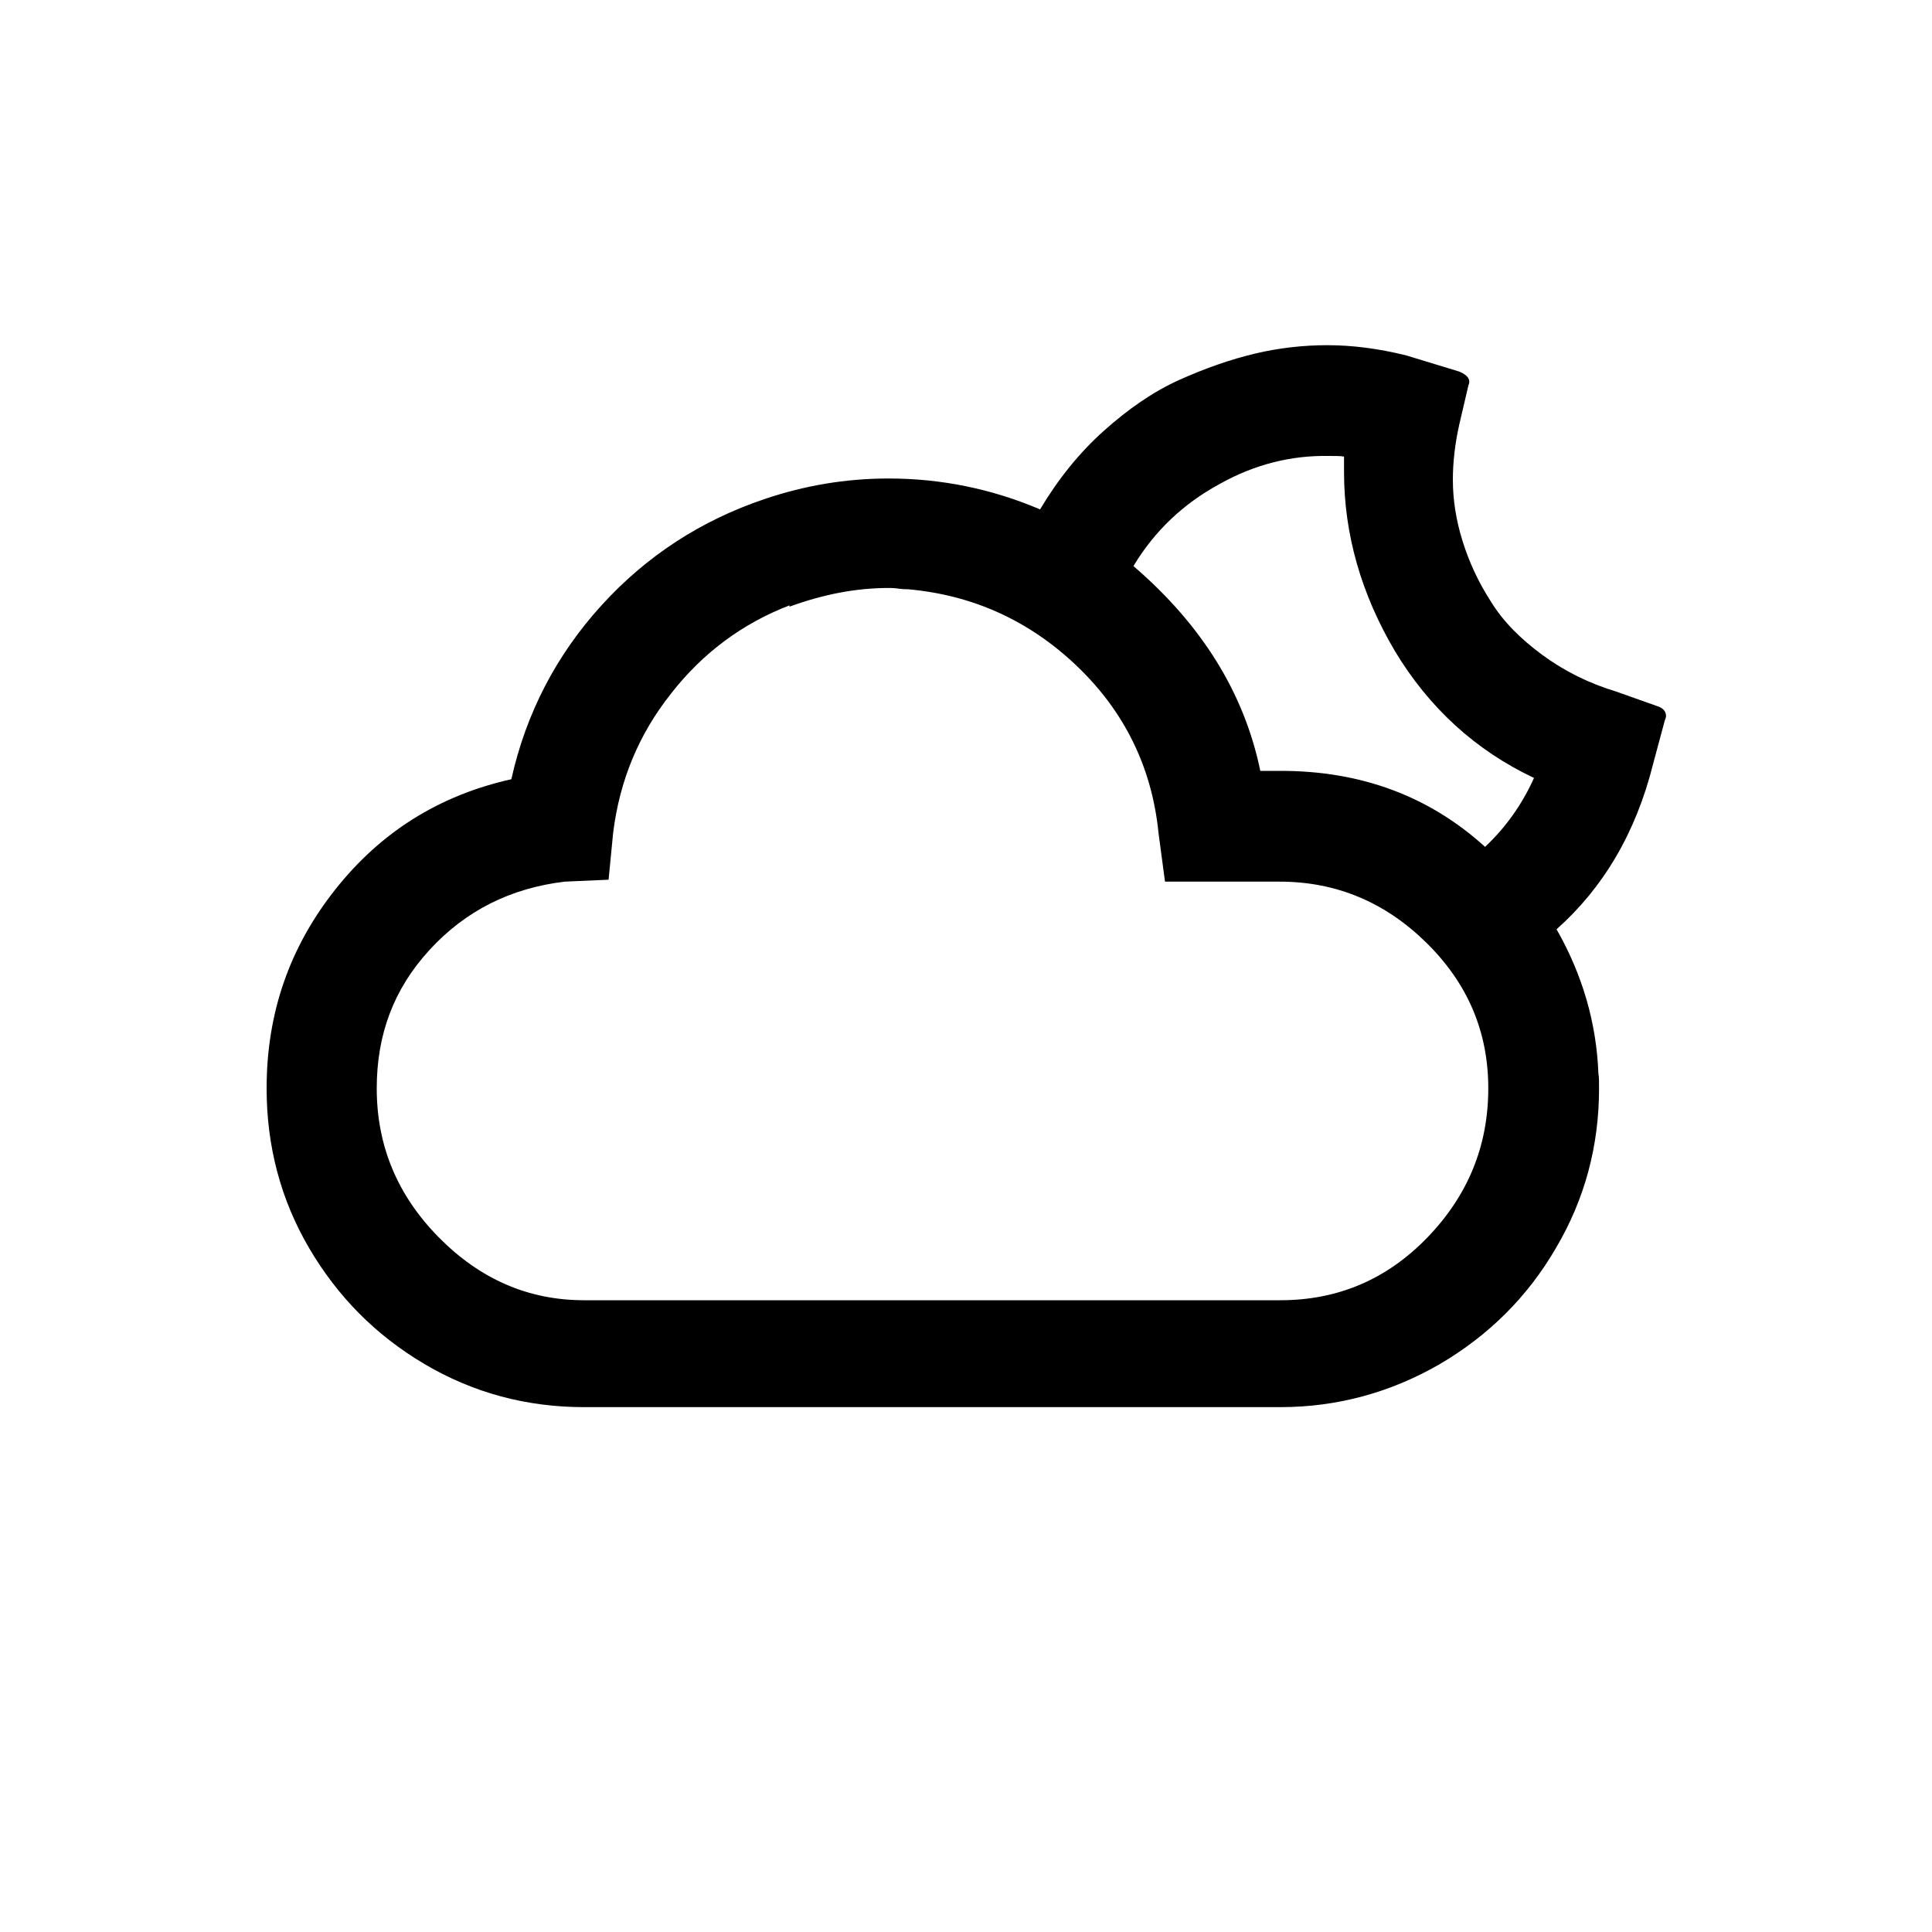
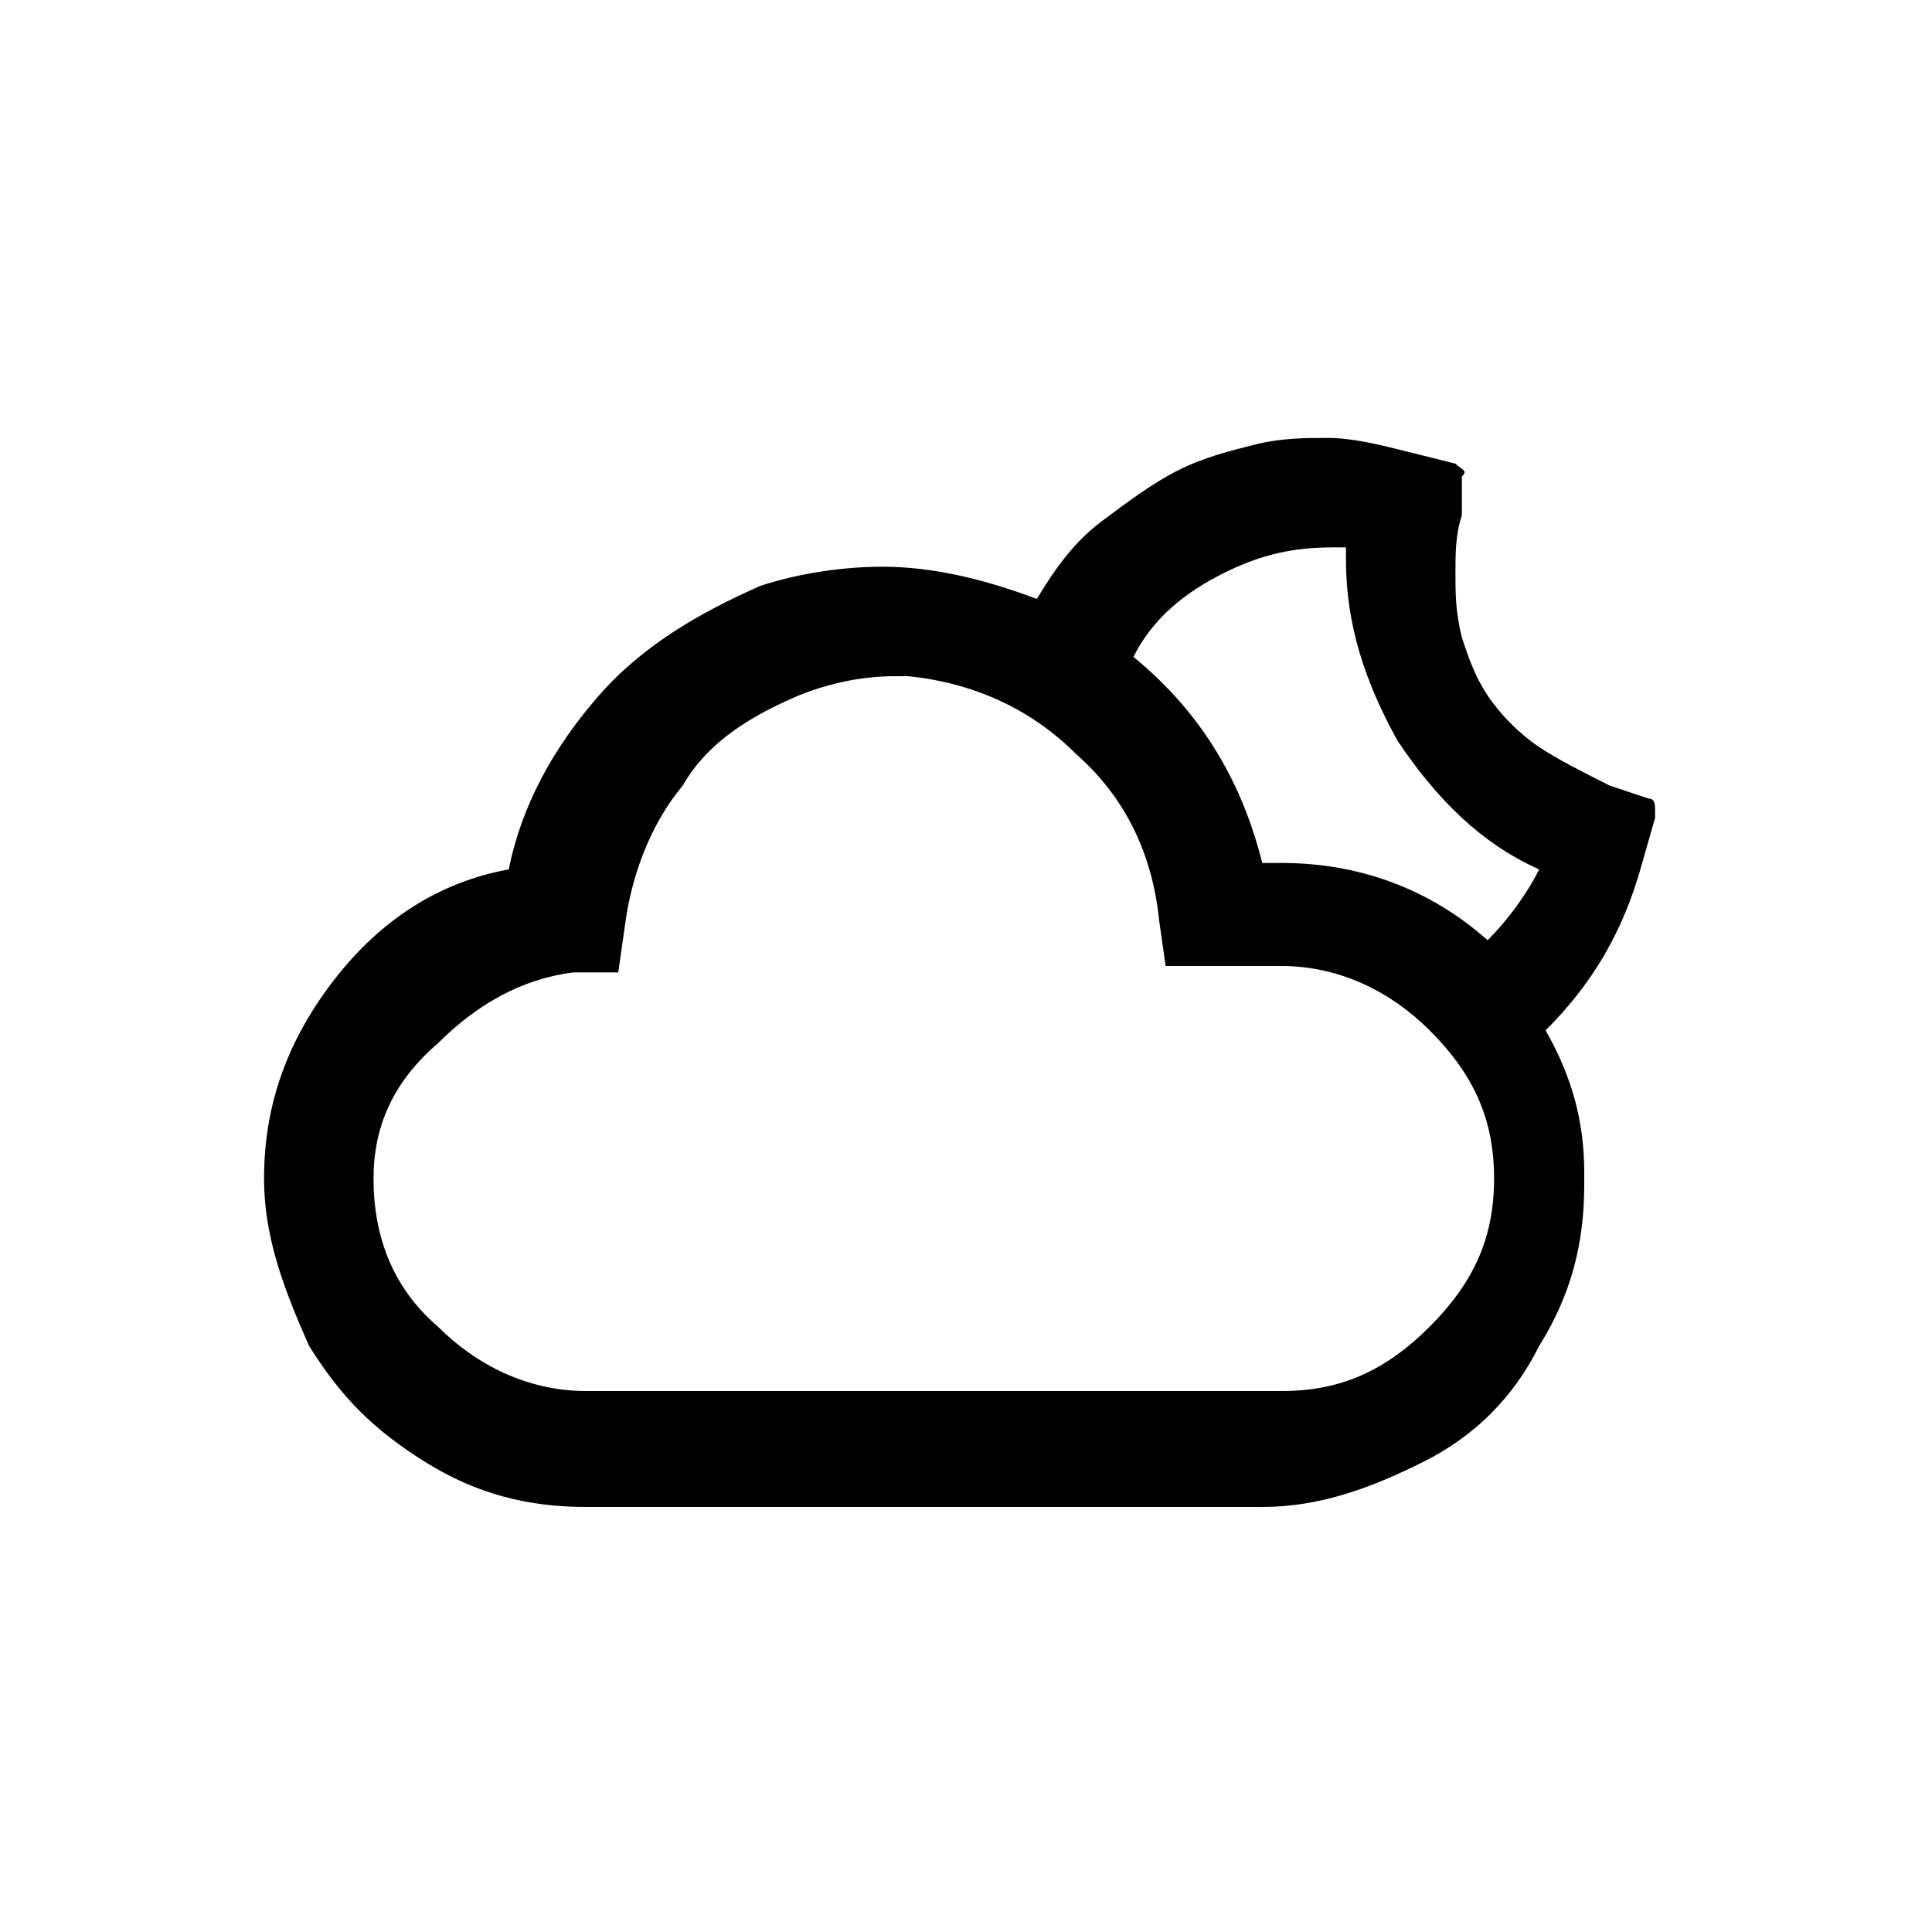
<svg xmlns="http://www.w3.org/2000/svg" version="1.1" id="Layer_1" x="0px" y="0px" viewBox="0 0 30 30" style="enable-background:new 0 0 30 30;" xml:space="preserve">
-   <path d="M4.14,16.9c0-1.16,0.35-2.18,1.06-3.08s1.62-1.47,2.74-1.72c0.23-1.03,0.7-1.93,1.4-2.7c0.7-0.77,1.55-1.32,2.53-1.65  c0.62-0.21,1.26-0.32,1.93-0.32c0.81,0,1.6,0.16,2.35,0.48c0.28-0.47,0.61-0.88,0.99-1.22c0.38-0.34,0.77-0.61,1.17-0.79  c0.4-0.18,0.8-0.32,1.18-0.41s0.76-0.13,1.12-0.13c0.38,0,0.79,0.05,1.23,0.16l0.82,0.25c0.14,0.06,0.18,0.13,0.14,0.22l-0.14,0.6  c-0.07,0.31-0.1,0.6-0.1,0.86c0,0.31,0.05,0.63,0.15,0.95c0.1,0.32,0.24,0.63,0.44,0.94c0.19,0.31,0.46,0.58,0.8,0.83  c0.34,0.25,0.72,0.44,1.15,0.57l0.62,0.22c0.1,0.03,0.15,0.08,0.15,0.16c0,0.02-0.01,0.04-0.02,0.07l-0.18,0.67  c-0.27,1.08-0.78,1.93-1.5,2.57c0.4,0.7,0.62,1.45,0.65,2.24c0.01,0.05,0.01,0.12,0.01,0.23c0,0.89-0.22,1.72-0.67,2.48  c-0.44,0.76-1.05,1.36-1.8,1.8c-0.76,0.44-1.59,0.67-2.48,0.67H9.07c-0.89,0-1.72-0.22-2.48-0.67s-1.35-1.05-1.79-1.8  S4.14,17.8,4.14,16.9z M5.85,16.9c0,0.89,0.32,1.66,0.96,2.31c0.64,0.65,1.39,0.98,2.26,0.98h10.81c0.89,0,1.65-0.32,2.28-0.97  s0.95-1.42,0.95-2.32c0-0.88-0.32-1.63-0.96-2.26c-0.64-0.63-1.4-0.95-2.28-0.95h-1.78l-0.1-0.75c-0.1-1.01-0.52-1.88-1.26-2.59  s-1.62-1.11-2.63-1.2c-0.03,0-0.08,0-0.15-0.01c-0.07-0.01-0.11-0.01-0.15-0.01c-0.51,0-1.02,0.1-1.54,0.29V9.4  c-0.73,0.28-1.35,0.74-1.84,1.37c-0.5,0.63-0.8,1.35-0.9,2.17l-0.07,0.72l-0.68,0.03c-0.84,0.1-1.54,0.45-2.1,1.06  S5.85,16.07,5.85,16.9z M17.6,8.79c1.06,0.91,1.72,1.97,1.97,3.18h0.32c1.24,0,2.3,0.39,3.17,1.18c0.33-0.31,0.58-0.67,0.76-1.07  c-0.91-0.43-1.63-1.09-2.16-1.97c-0.52-0.88-0.79-1.81-0.79-2.78V7.09c-0.05-0.01-0.13-0.01-0.24-0.01  c-0.58-0.01-1.15,0.13-1.7,0.44C18.38,7.82,17.93,8.24,17.6,8.79z" />
+   <path d="M4.1,18.3c0-1.2,0.4-2.2,1.1-3.1s1.6-1.5,2.7-1.7c0.2-1,0.7-1.9,1.4-2.7c0.7-0.8,1.6-1.3,2.5-1.7c0.6-0.2,1.3-0.3,1.9-0.3  c0.8,0,1.6,0.2,2.4,0.5c0.3-0.5,0.6-0.9,1-1.2c0.4-0.3,0.8-0.6,1.2-0.8s0.8-0.3,1.2-0.4s0.8-0.1,1.1-0.1c0.4,0,0.8,0.1,1.2,0.2  l0.8,0.2c0.1,0.1,0.2,0.1,0.1,0.2L22.7,8c-0.1,0.3-0.1,0.6-0.1,0.9c0,0.3,0,0.6,0.1,1c0.1,0.3,0.2,0.6,0.4,0.9  c0.2,0.3,0.5,0.6,0.8,0.8s0.7,0.4,1.1,0.6l0.6,0.2c0.1,0,0.1,0.1,0.1,0.2c0,0,0,0,0,0.1l-0.2,0.7c-0.3,1.1-0.8,1.9-1.5,2.6  c0.4,0.7,0.6,1.4,0.6,2.2c0,0,0,0.1,0,0.2c0,0.9-0.2,1.7-0.7,2.5c-0.4,0.8-1,1.4-1.8,1.8c-0.8,0.4-1.6,0.7-2.5,0.7H9.1  c-0.9,0-1.7-0.2-2.5-0.7c-0.8-0.5-1.3-1-1.8-1.8C4.4,20,4.1,19.2,4.1,18.3z M5.8,18.3c0,0.9,0.3,1.7,1,2.3c0.6,0.6,1.4,1,2.3,1h10.8  c0.9,0,1.6-0.3,2.3-1s1-1.4,1-2.3c0-0.9-0.3-1.6-1-2.3c-0.6-0.6-1.4-1-2.3-1h-1.8L18,14.3c-0.1-1-0.5-1.9-1.3-2.6  c-0.7-0.7-1.6-1.1-2.6-1.2c0,0-0.1,0-0.1,0s-0.1,0-0.1,0c-0.5,0-1,0.1-1.5,0.3v0c-0.7,0.3-1.4,0.7-1.8,1.4c-0.5,0.6-0.8,1.4-0.9,2.2  l-0.1,0.7l-0.7,0c-0.8,0.1-1.5,0.5-2.1,1.1C6.1,16.8,5.8,17.5,5.8,18.3z M17.6,10.2c1.1,0.9,1.7,2,2,3.2h0.3c1.2,0,2.3,0.4,3.2,1.2  c0.3-0.3,0.6-0.7,0.8-1.1c-0.9-0.4-1.6-1.1-2.2-2c-0.5-0.9-0.8-1.8-0.8-2.8V8.5c0,0-0.1,0-0.2,0c-0.6,0-1.1,0.1-1.7,0.4  C18.4,9.2,17.9,9.6,17.6,10.2z" />
</svg>
